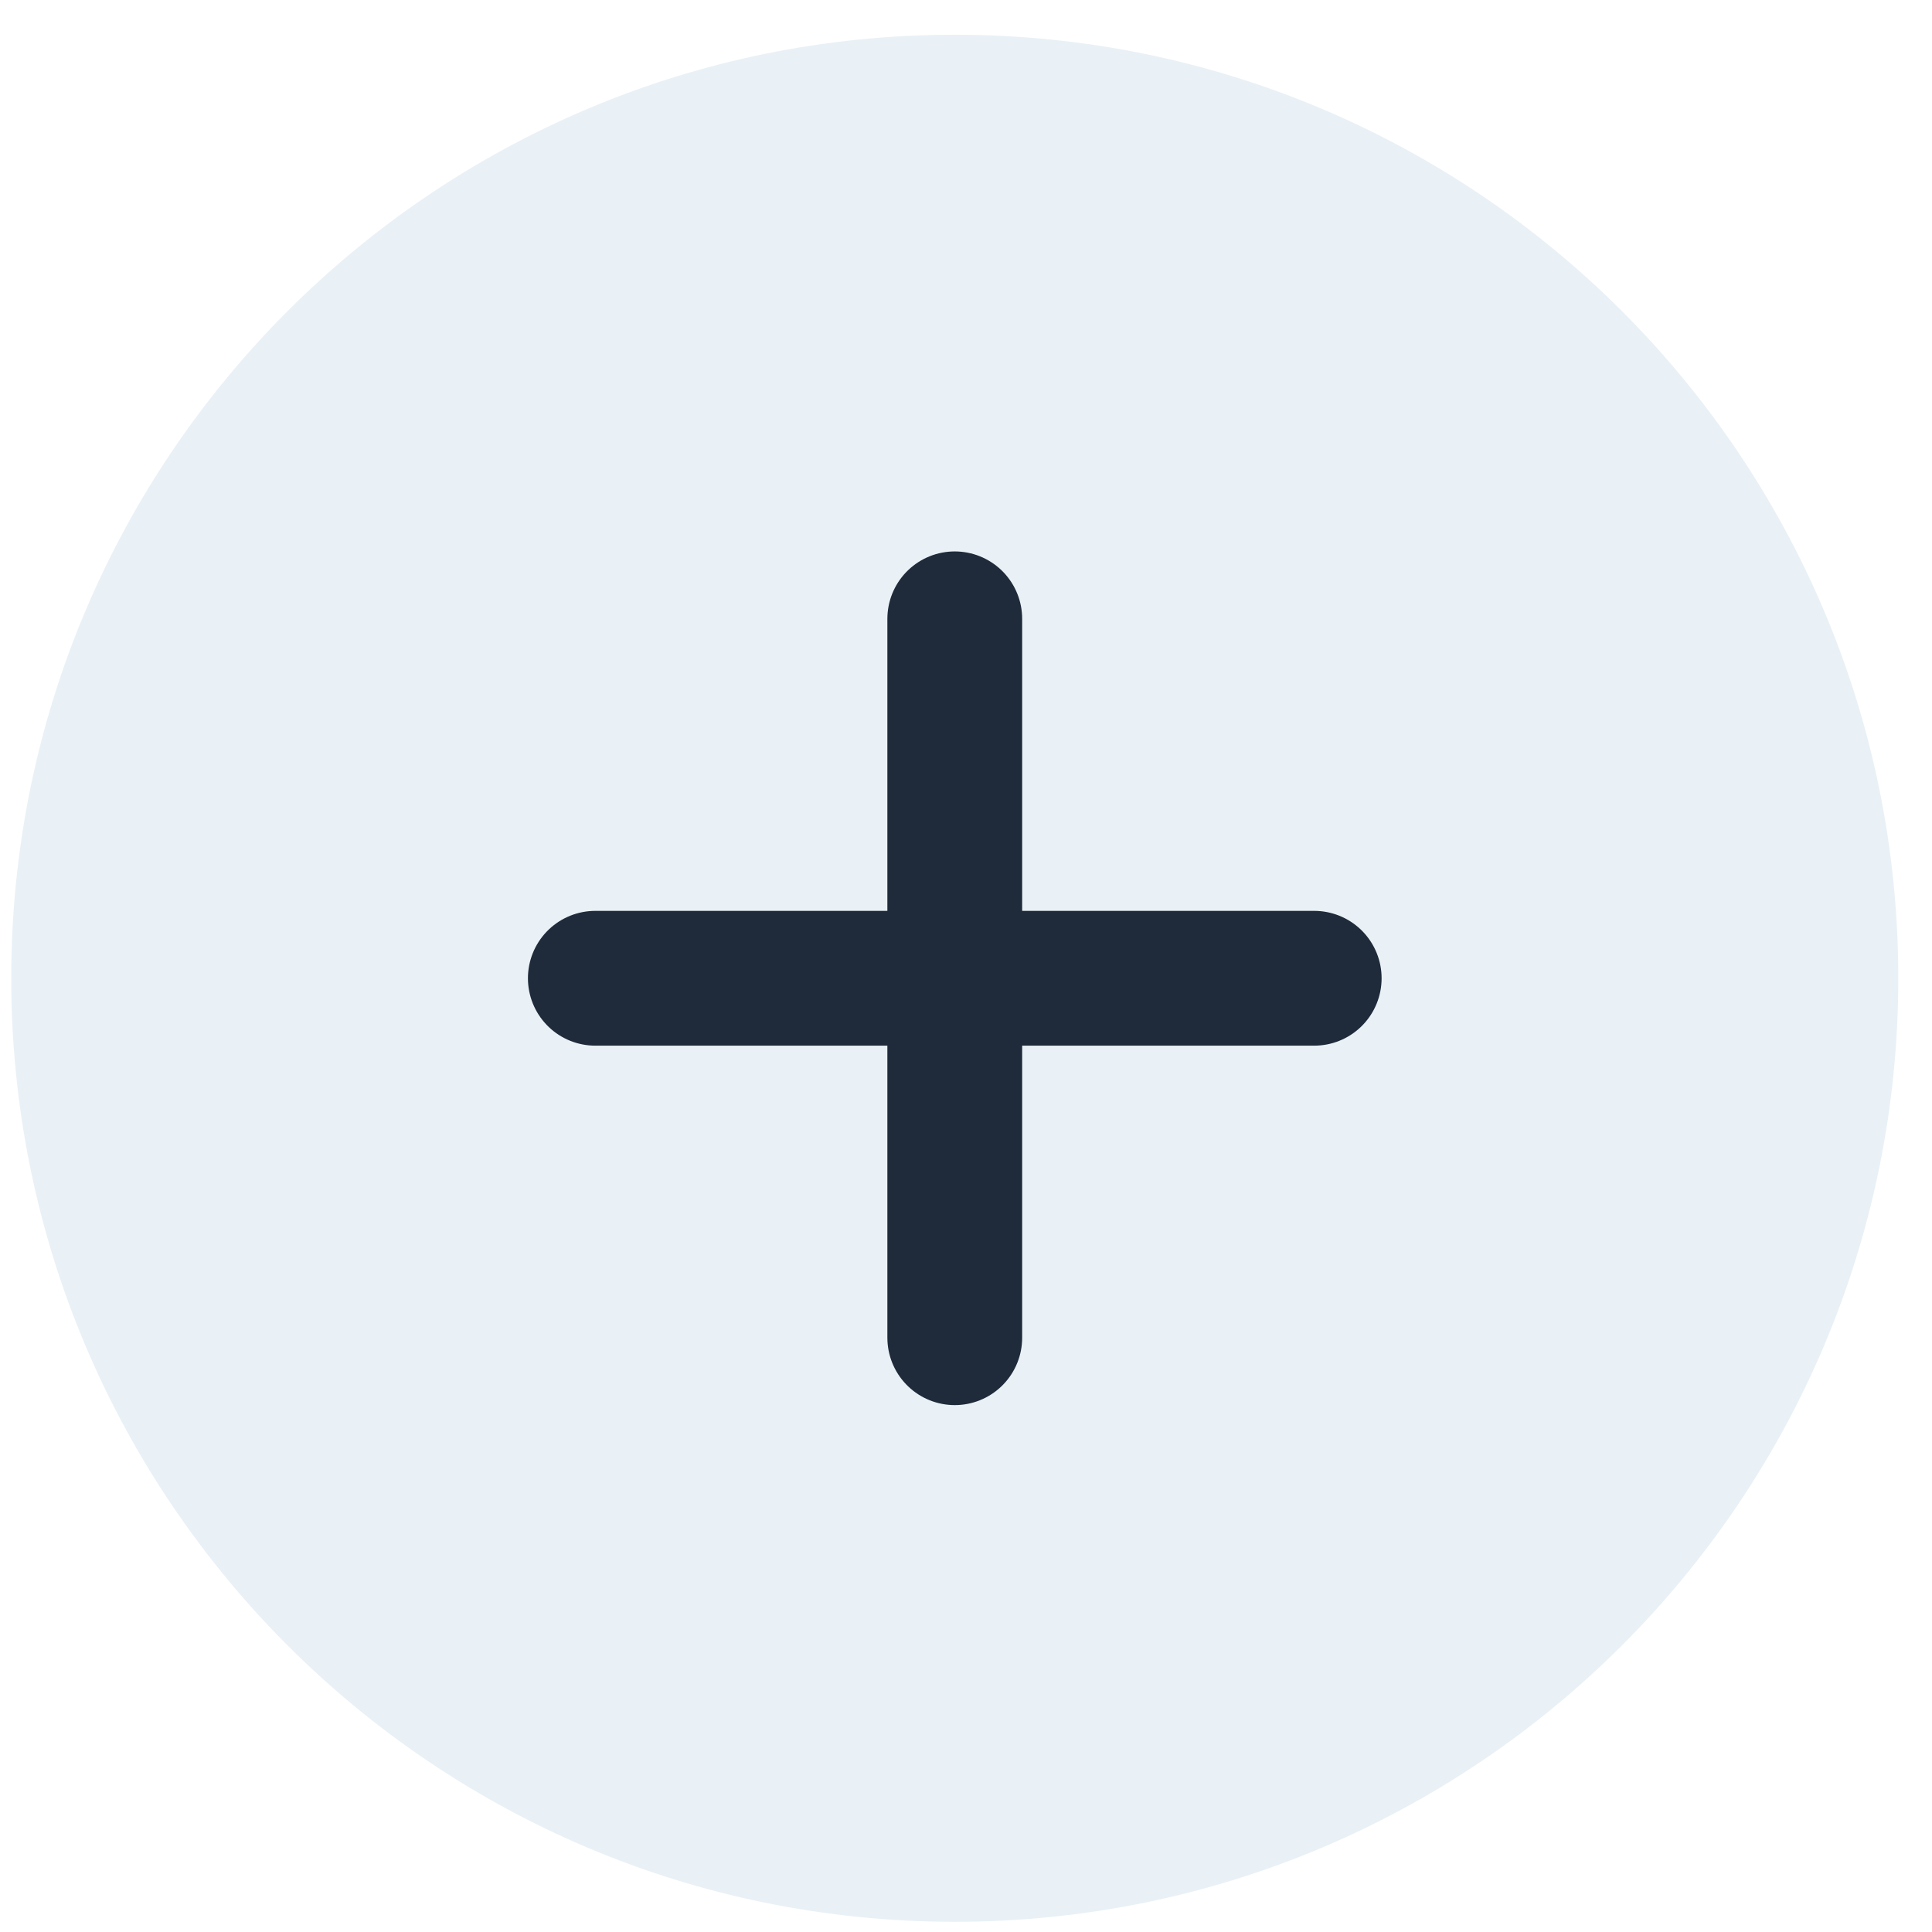
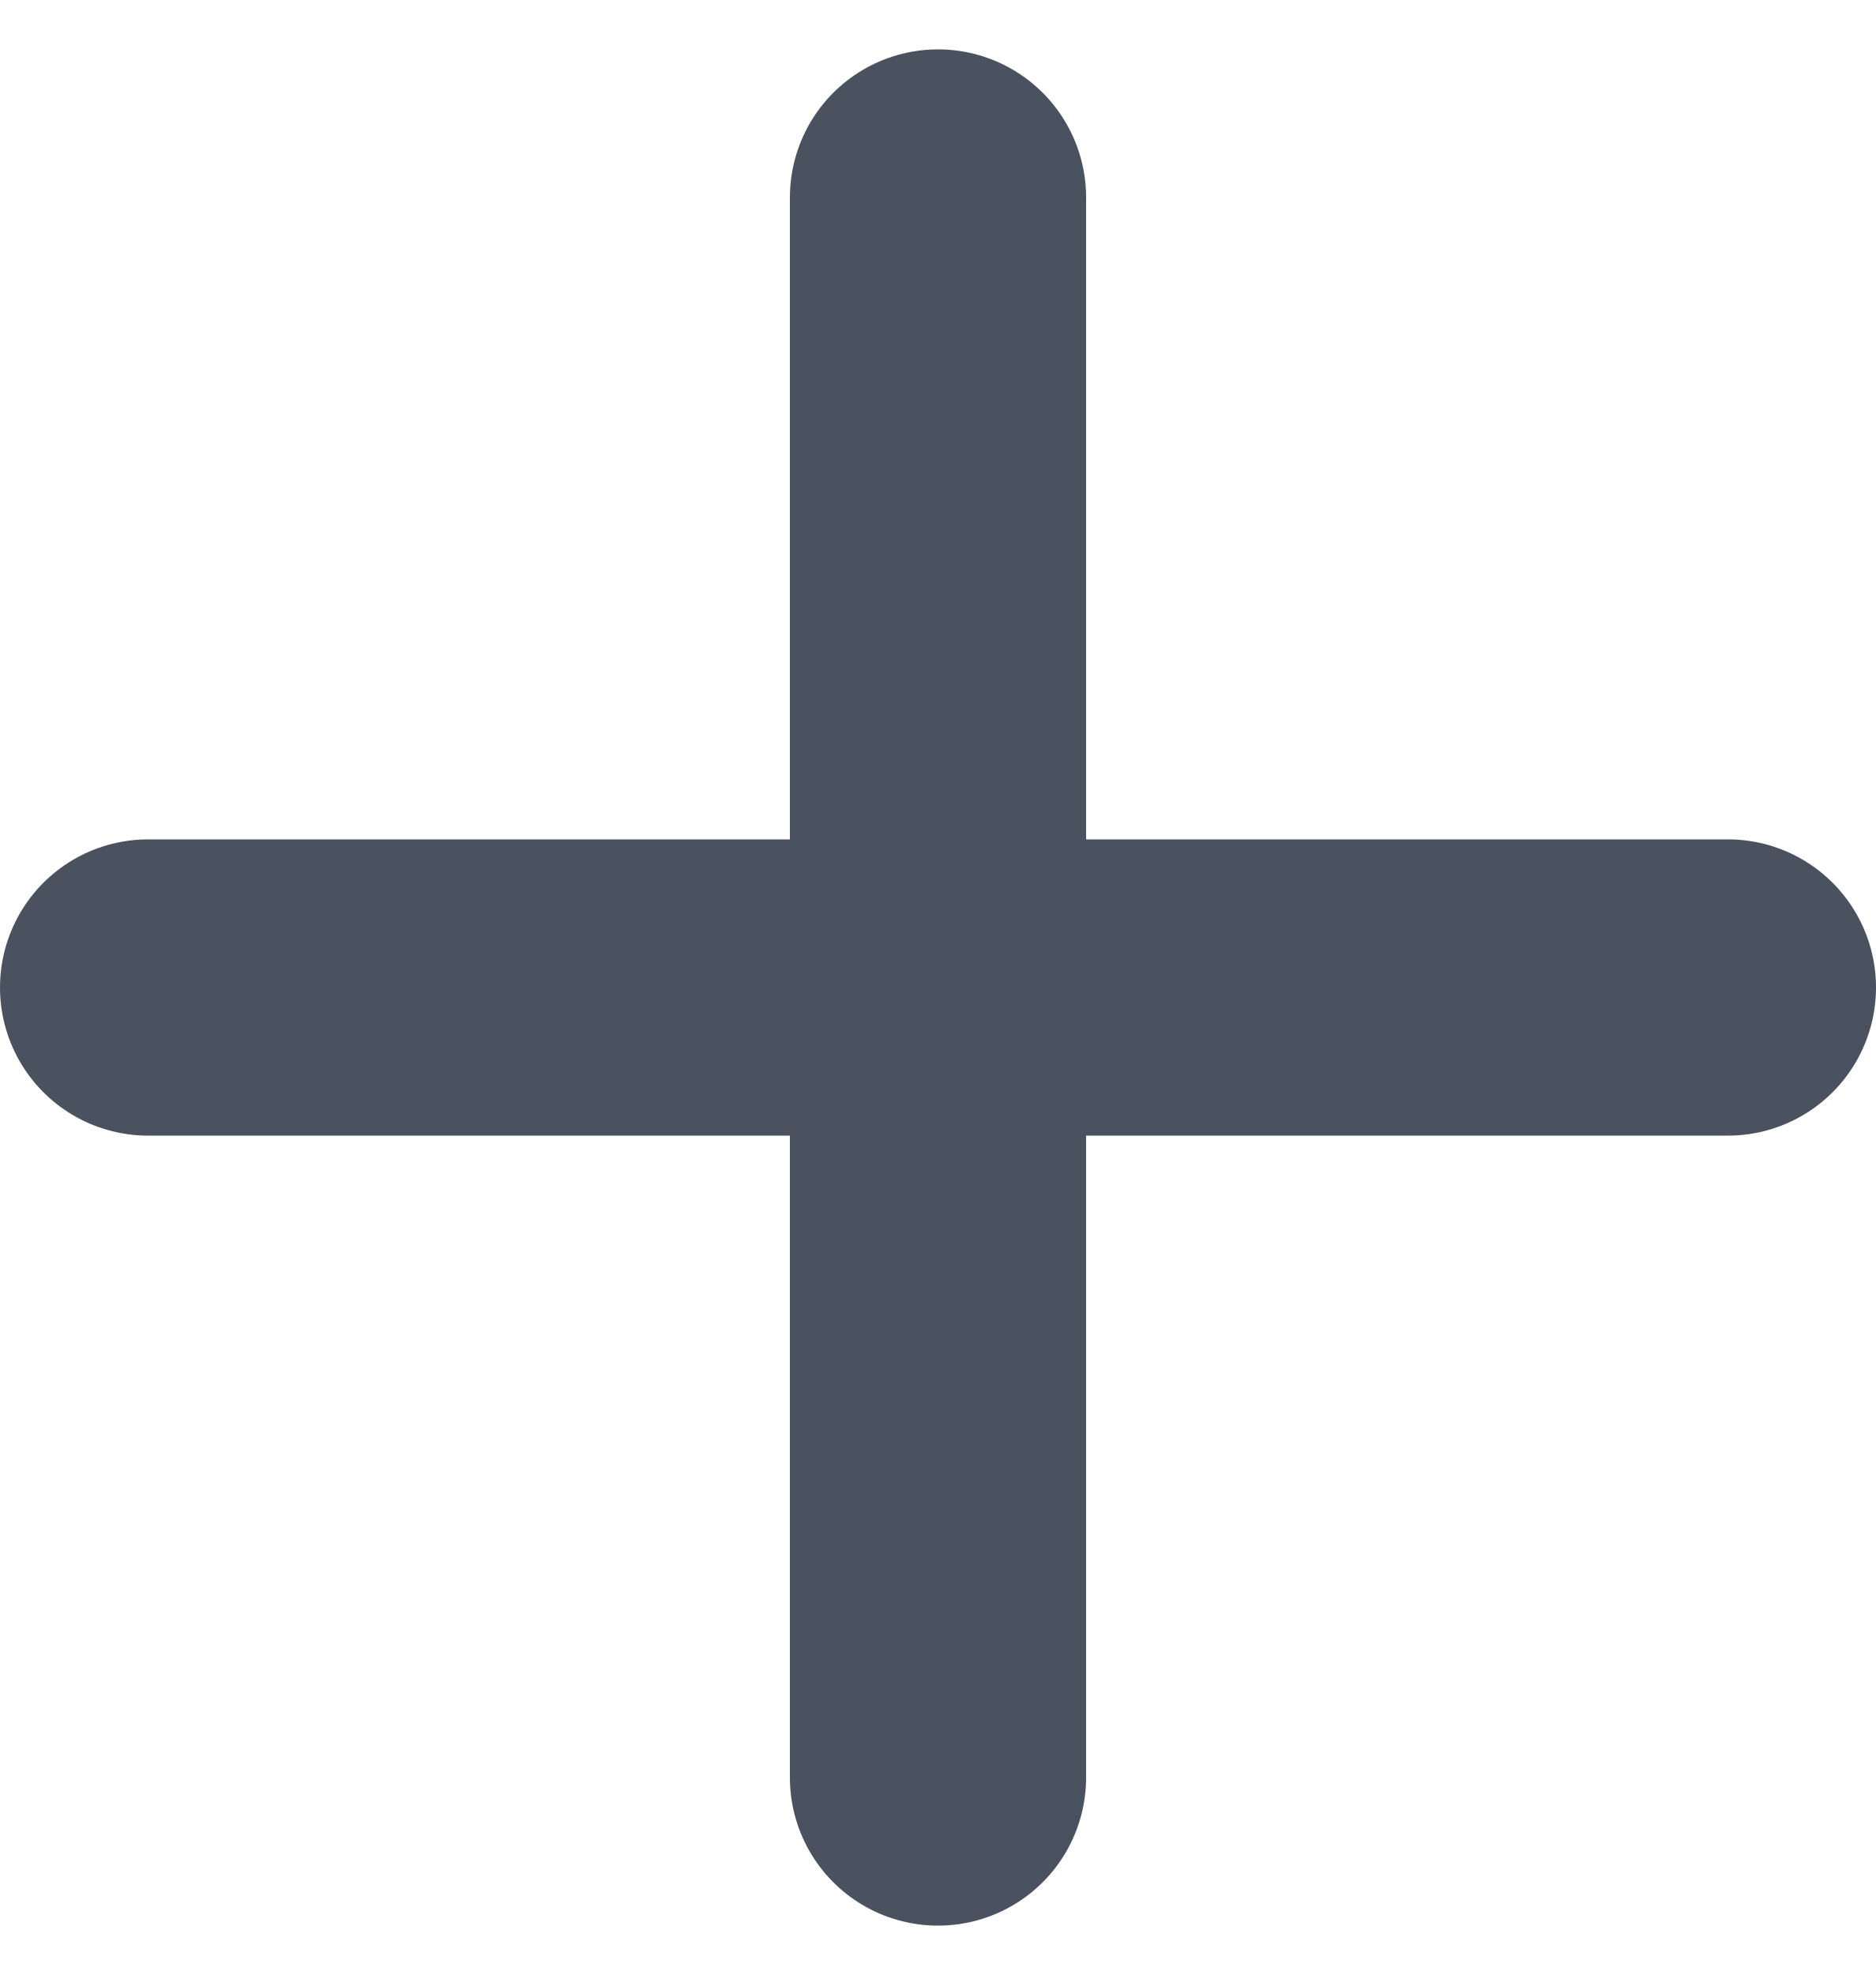
- <svg xmlns="http://www.w3.org/2000/svg" width="43" height="43" viewBox="0 0 43 43" fill="none">
-   <circle cx="21.25" cy="21.773" r="21" fill="#E9F1F6" />
-   <path d="M13.25 21.773H29.25" stroke="#1F2B3A" stroke-width="3" stroke-linecap="round" stroke-linejoin="round" />
-   <path d="M21.25 13.773V29.773" stroke="#1F2B3A" stroke-width="3" stroke-linecap="round" stroke-linejoin="round" />
+ <svg xmlns="http://www.w3.org/2000/svg" width="19" height="20" viewBox="0 0 19 20" fill="none">
+   <path d="M1.5 10H17.5" stroke="#4A5260" stroke-width="3" stroke-linecap="round" stroke-linejoin="round" />
+   <path d="M9.5 2V18" stroke="#4A5260" stroke-width="3" stroke-linecap="round" stroke-linejoin="round" />
</svg>
